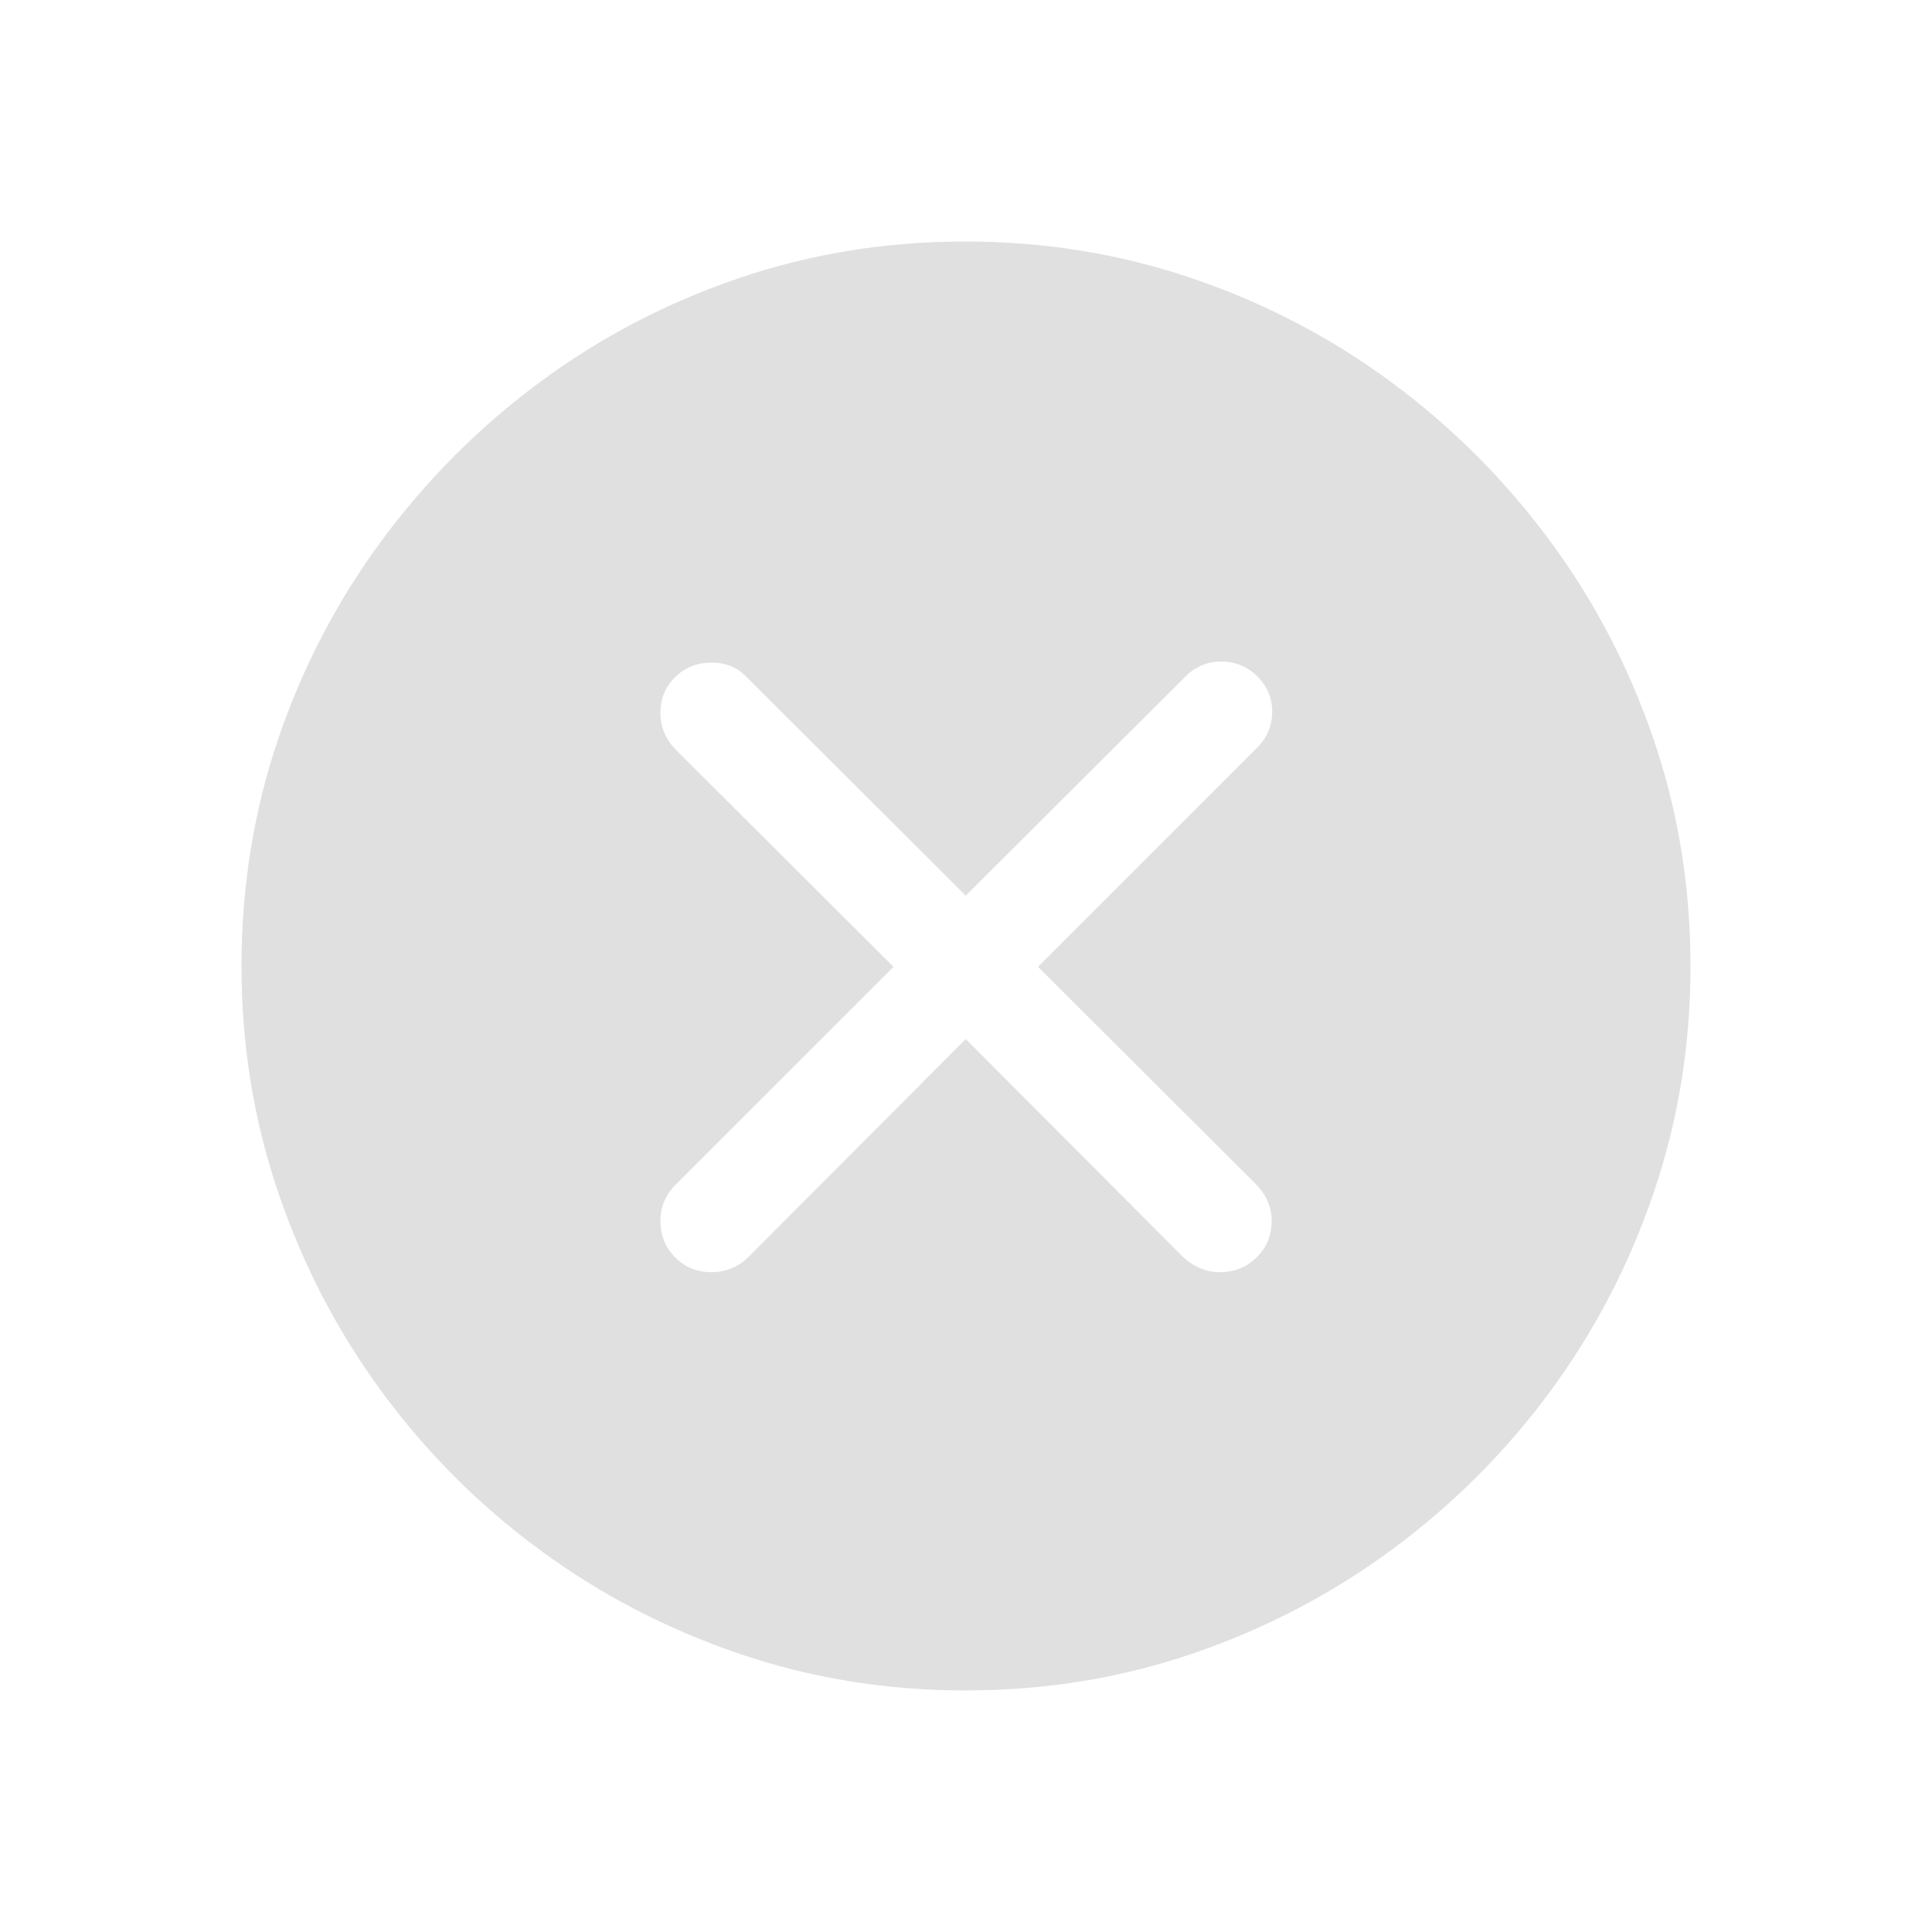
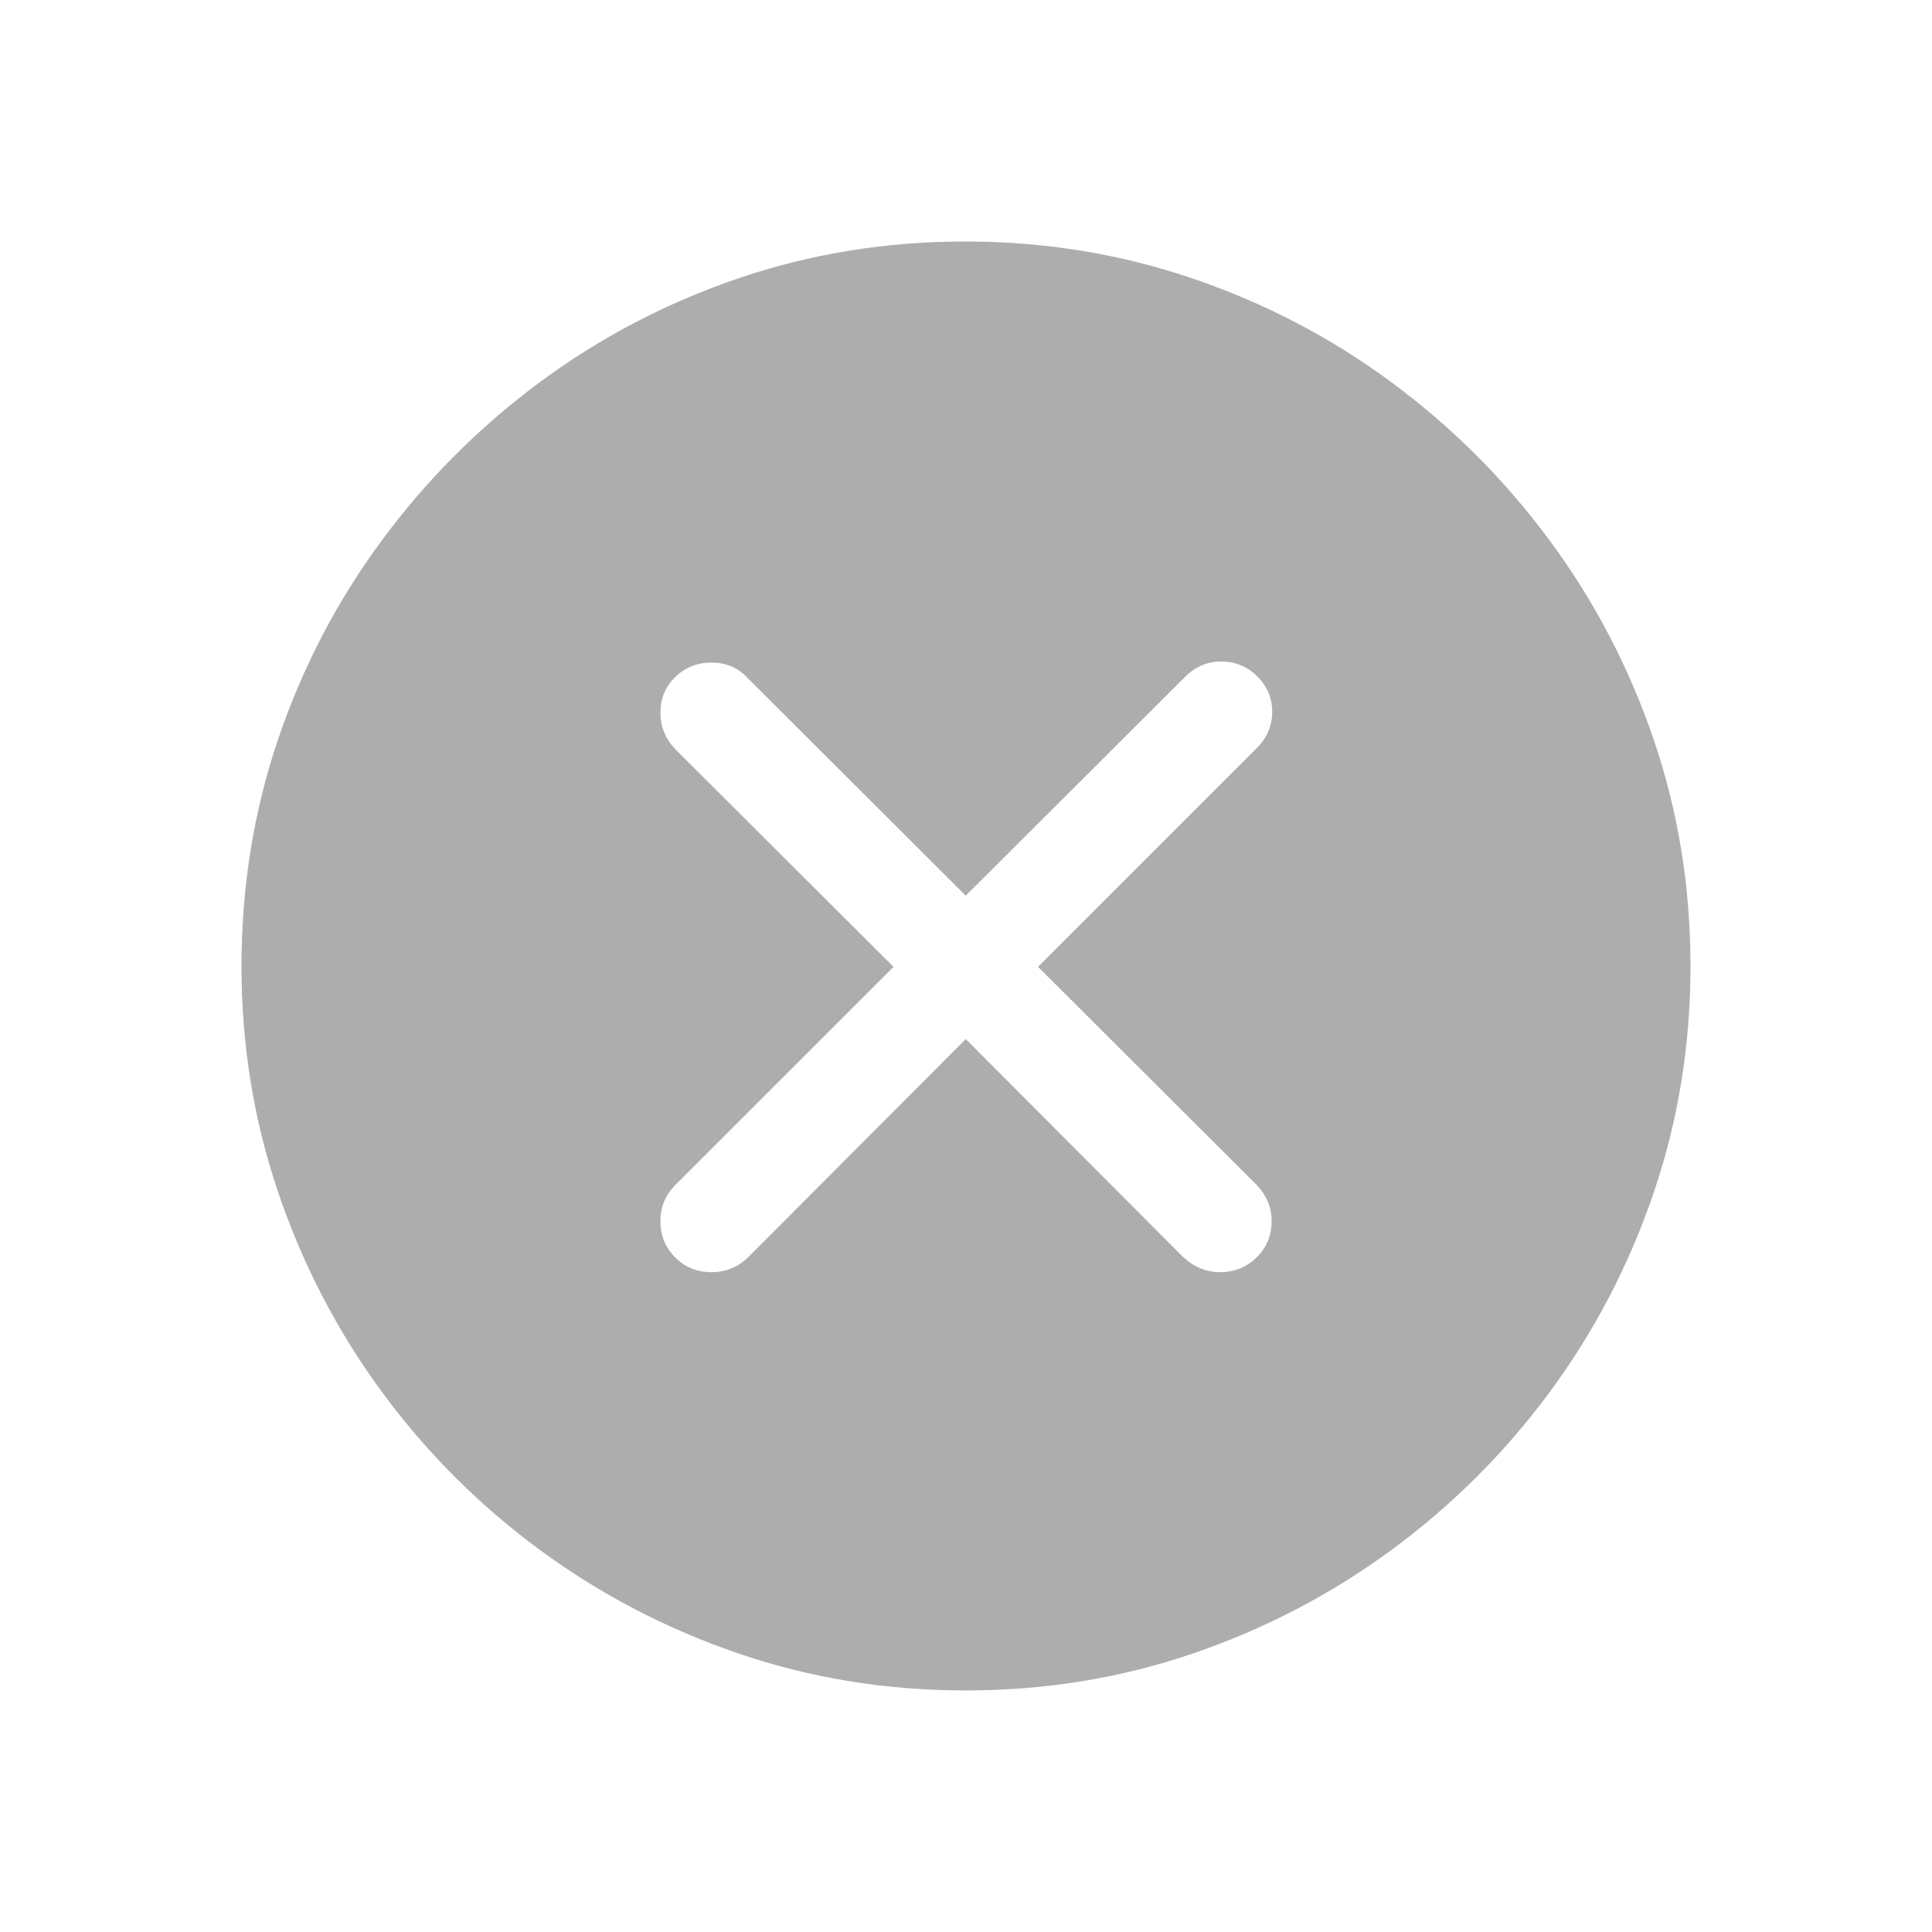
<svg xmlns="http://www.w3.org/2000/svg" width="64" height="64" viewBox="0 0 16.933 16.933" version="1.1" id="svg1168">
  <defs id="defs1165" />
  <g id="layer1">
    <g id="g1629" transform="matrix(0.4402594,0,0,0.4402609,-0.1428498,-4.447654)">
-       <path id="path957" style="display:inline;fill:#e0e0e0;stroke-width:0.227;fill-opacity:1" d="m 19.538,14.91 c -1.58,0 -3.088,0.246 -4.523,0.736 -1.436,0.491 -2.753,1.181 -3.953,2.071 -1.2,0.89 -2.244,1.937 -3.134,3.14 -0.89,1.203 -1.578,2.522 -2.066,3.958 -0.487,1.436 -0.73,2.945 -0.73,4.524 0,1.572 0.246,3.078 0.736,4.517 0.491,1.44 1.18,2.762 2.066,3.965 0.886,1.203 1.93,2.247 3.133,3.133 1.203,0.886 2.523,1.575 3.959,2.065 1.436,0.491 2.944,0.736 4.523,0.736 1.58,0 3.089,-0.246 4.524,-0.736 1.436,-0.491 2.755,-1.18 3.958,-2.065 1.203,-0.886 2.25,-1.93 3.14,-3.133 0.889,-1.203 1.58,-2.525 2.071,-3.965 0.491,-1.44 0.736,-2.945 0.736,-4.517 0,-1.58 -0.245,-3.089 -0.736,-4.524 -0.491,-1.436 -1.181,-2.755 -2.071,-3.958 -0.89,-1.203 -1.937,-2.25 -3.14,-3.14 C 26.829,16.827 25.507,16.137 24.068,15.647 22.628,15.156 21.118,14.91 19.538,14.91 Z m 5.094,8.361 c 0.281,0 0.521,0.098 0.72,0.294 0.199,0.196 0.299,0.43 0.299,0.703 0,0.281 -0.103,0.524 -0.31,0.73 l -4.352,4.352 4.341,4.329 c 0.207,0.214 0.31,0.458 0.31,0.731 0,0.288 -0.1,0.529 -0.299,0.724 -0.199,0.196 -0.444,0.294 -0.731,0.294 -0.273,0 -0.52,-0.103 -0.741,-0.31 l -4.319,-4.33 -4.318,4.33 c -0.207,0.207 -0.455,0.31 -0.742,0.31 -0.288,0 -0.529,-0.098 -0.724,-0.294 -0.196,-0.196 -0.294,-0.436 -0.294,-0.724 0,-0.281 0.1,-0.521 0.299,-0.72 l 4.341,-4.34 -4.341,-4.33 c -0.199,-0.207 -0.299,-0.45 -0.299,-0.73 0,-0.281 0.098,-0.517 0.294,-0.709 0.196,-0.192 0.436,-0.288 0.724,-0.288 0.288,0 0.525,0.099 0.709,0.299 l 4.351,4.341 4.363,-4.352 c 0.207,-0.207 0.446,-0.31 0.719,-0.31 z" />
+       <path id="path957" style="display:inline;fill:#adadae;stroke-width:0.227;fill-opacity:1" d="m 19.538,14.91 c -1.58,0 -3.088,0.246 -4.523,0.736 -1.436,0.491 -2.753,1.181 -3.953,2.071 -1.2,0.89 -2.244,1.937 -3.134,3.14 -0.89,1.203 -1.578,2.522 -2.066,3.958 -0.487,1.436 -0.73,2.945 -0.73,4.524 0,1.572 0.246,3.078 0.736,4.517 0.491,1.44 1.18,2.762 2.066,3.965 0.886,1.203 1.93,2.247 3.133,3.133 1.203,0.886 2.523,1.575 3.959,2.065 1.436,0.491 2.944,0.736 4.523,0.736 1.58,0 3.089,-0.246 4.524,-0.736 1.436,-0.491 2.755,-1.18 3.958,-2.065 1.203,-0.886 2.25,-1.93 3.14,-3.133 0.889,-1.203 1.58,-2.525 2.071,-3.965 0.491,-1.44 0.736,-2.945 0.736,-4.517 0,-1.58 -0.245,-3.089 -0.736,-4.524 -0.491,-1.436 -1.181,-2.755 -2.071,-3.958 -0.89,-1.203 -1.937,-2.25 -3.14,-3.14 C 26.829,16.827 25.507,16.137 24.068,15.647 22.628,15.156 21.118,14.91 19.538,14.91 Z m 5.094,8.361 c 0.281,0 0.521,0.098 0.72,0.294 0.199,0.196 0.299,0.43 0.299,0.703 0,0.281 -0.103,0.524 -0.31,0.73 l -4.352,4.352 4.341,4.329 c 0.207,0.214 0.31,0.458 0.31,0.731 0,0.288 -0.1,0.529 -0.299,0.724 -0.199,0.196 -0.444,0.294 -0.731,0.294 -0.273,0 -0.52,-0.103 -0.741,-0.31 l -4.319,-4.33 -4.318,4.33 c -0.207,0.207 -0.455,0.31 -0.742,0.31 -0.288,0 -0.529,-0.098 -0.724,-0.294 -0.196,-0.196 -0.294,-0.436 -0.294,-0.724 0,-0.281 0.1,-0.521 0.299,-0.72 l 4.341,-4.34 -4.341,-4.33 c -0.199,-0.207 -0.299,-0.45 -0.299,-0.73 0,-0.281 0.098,-0.517 0.294,-0.709 0.196,-0.192 0.436,-0.288 0.724,-0.288 0.288,0 0.525,0.099 0.709,0.299 l 4.351,4.341 4.363,-4.352 c 0.207,-0.207 0.446,-0.31 0.719,-0.31 z" />
    </g>
  </g>
</svg>
